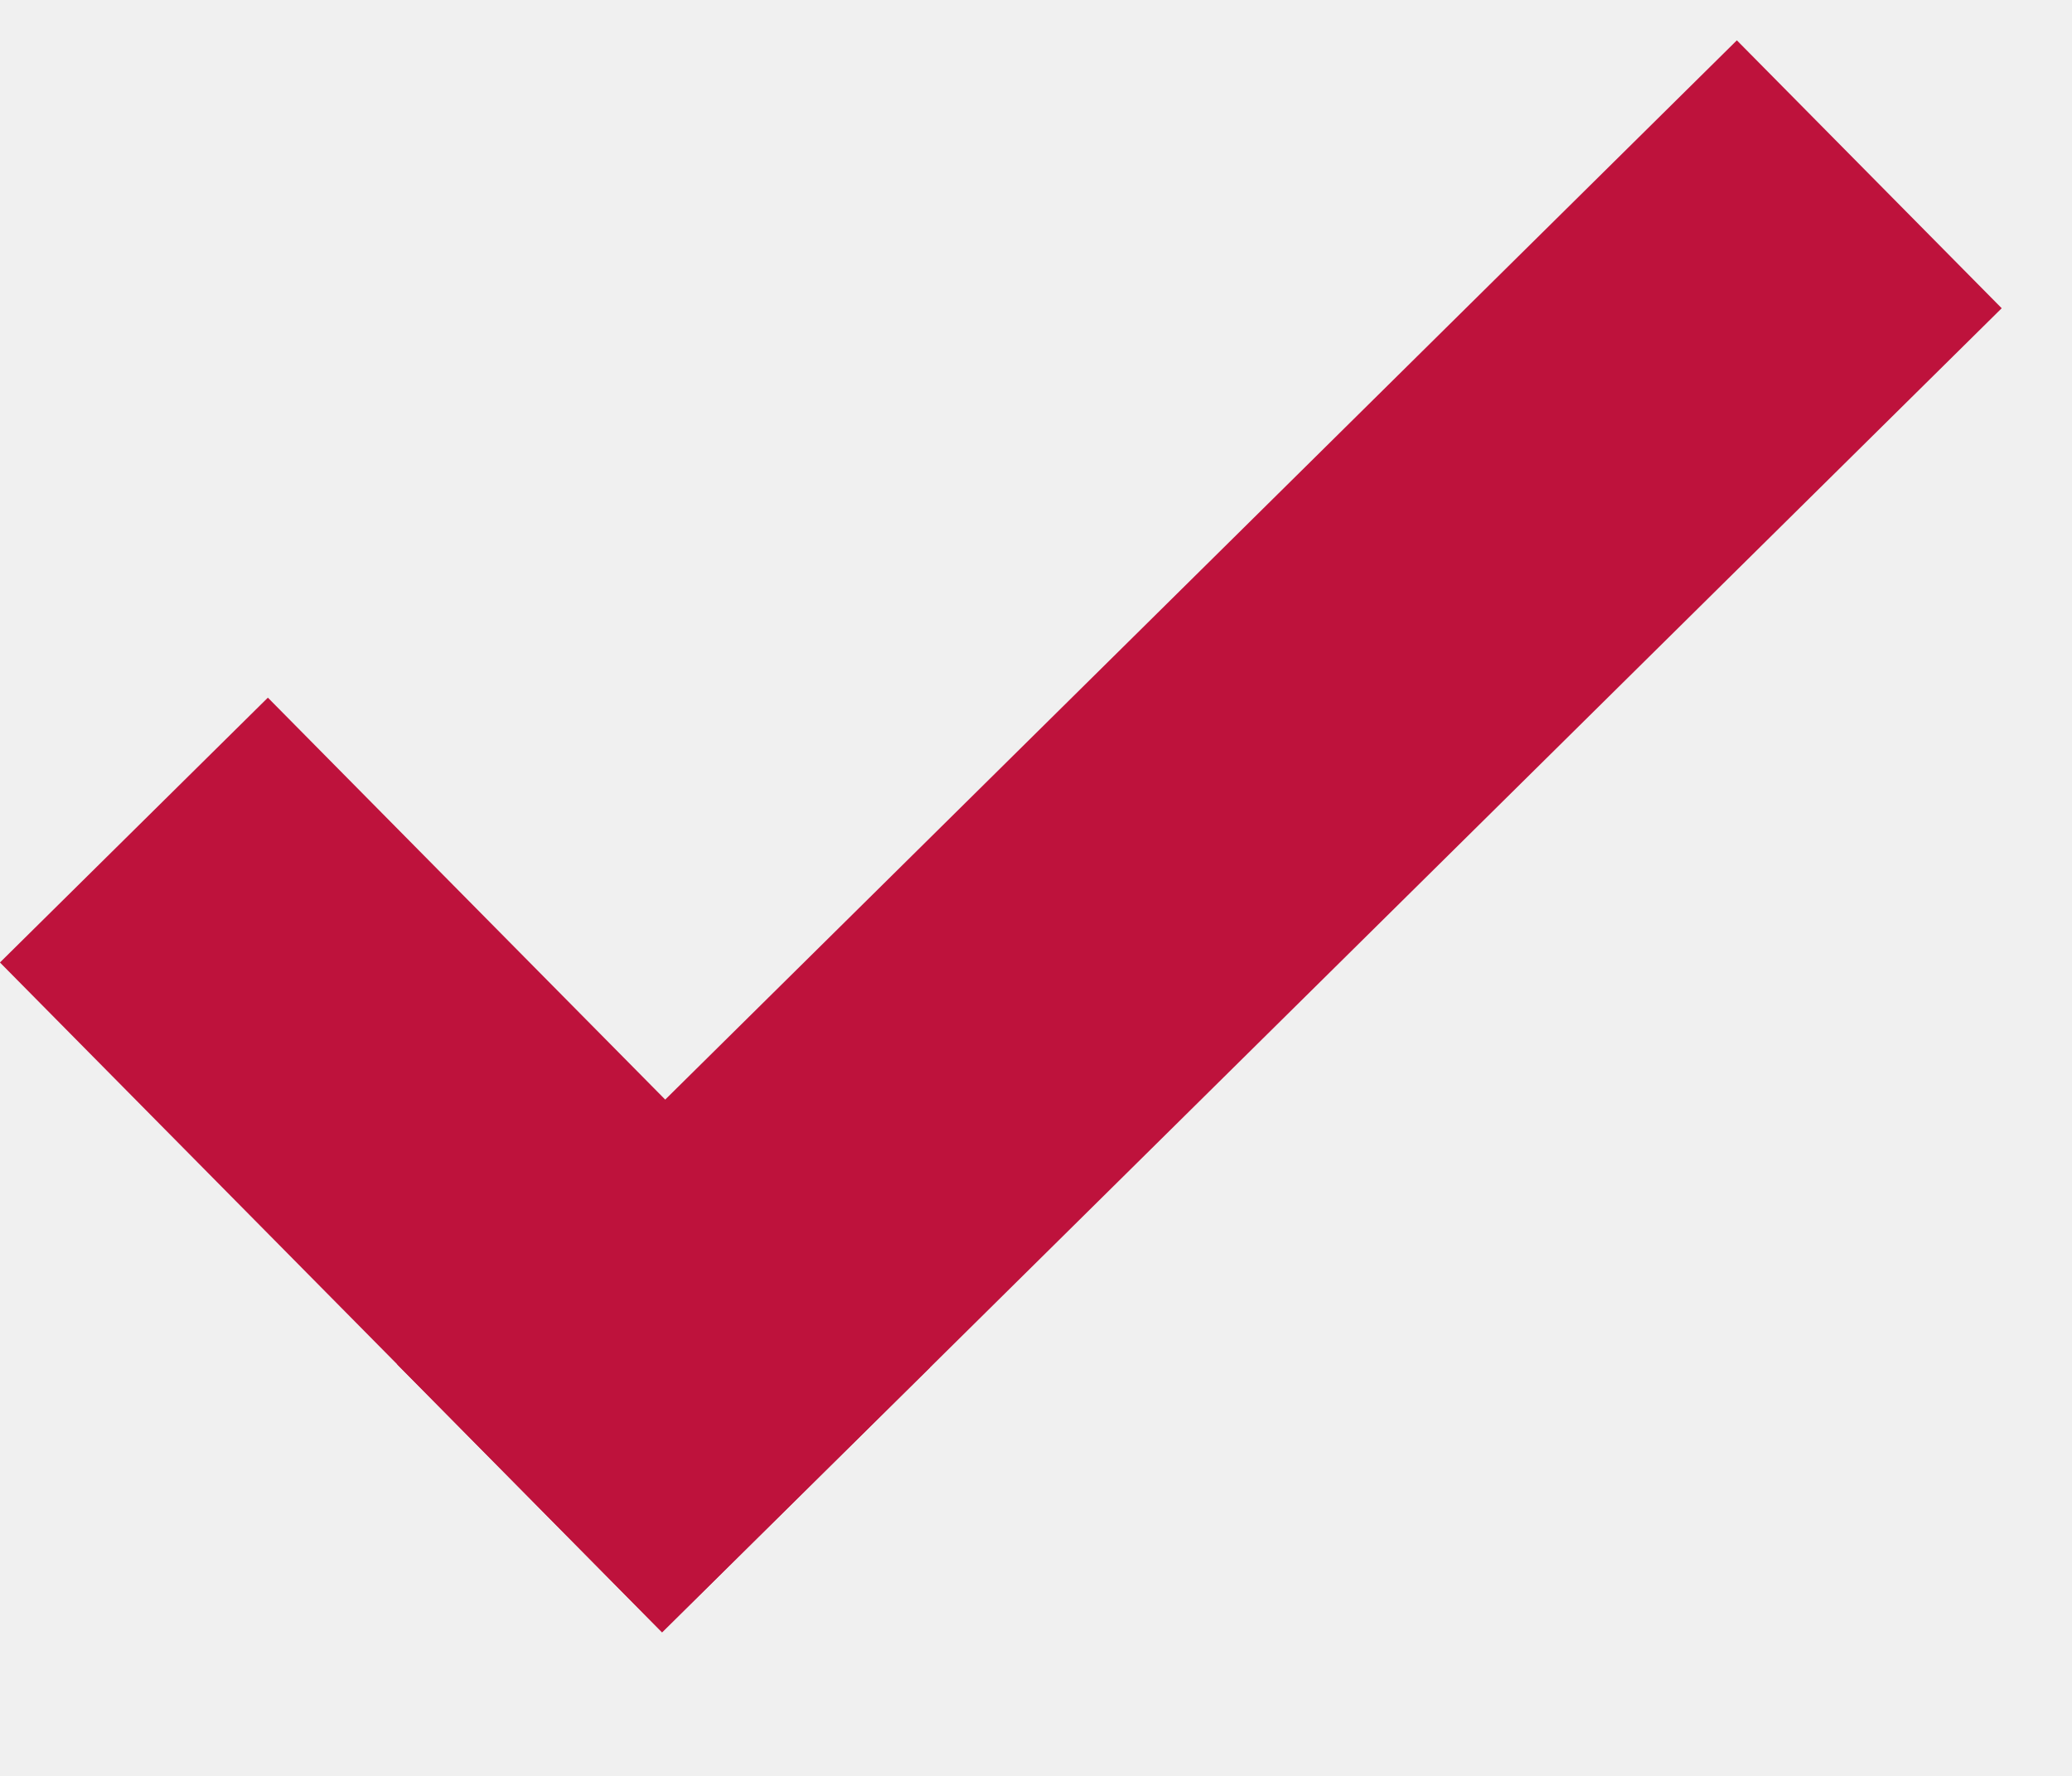
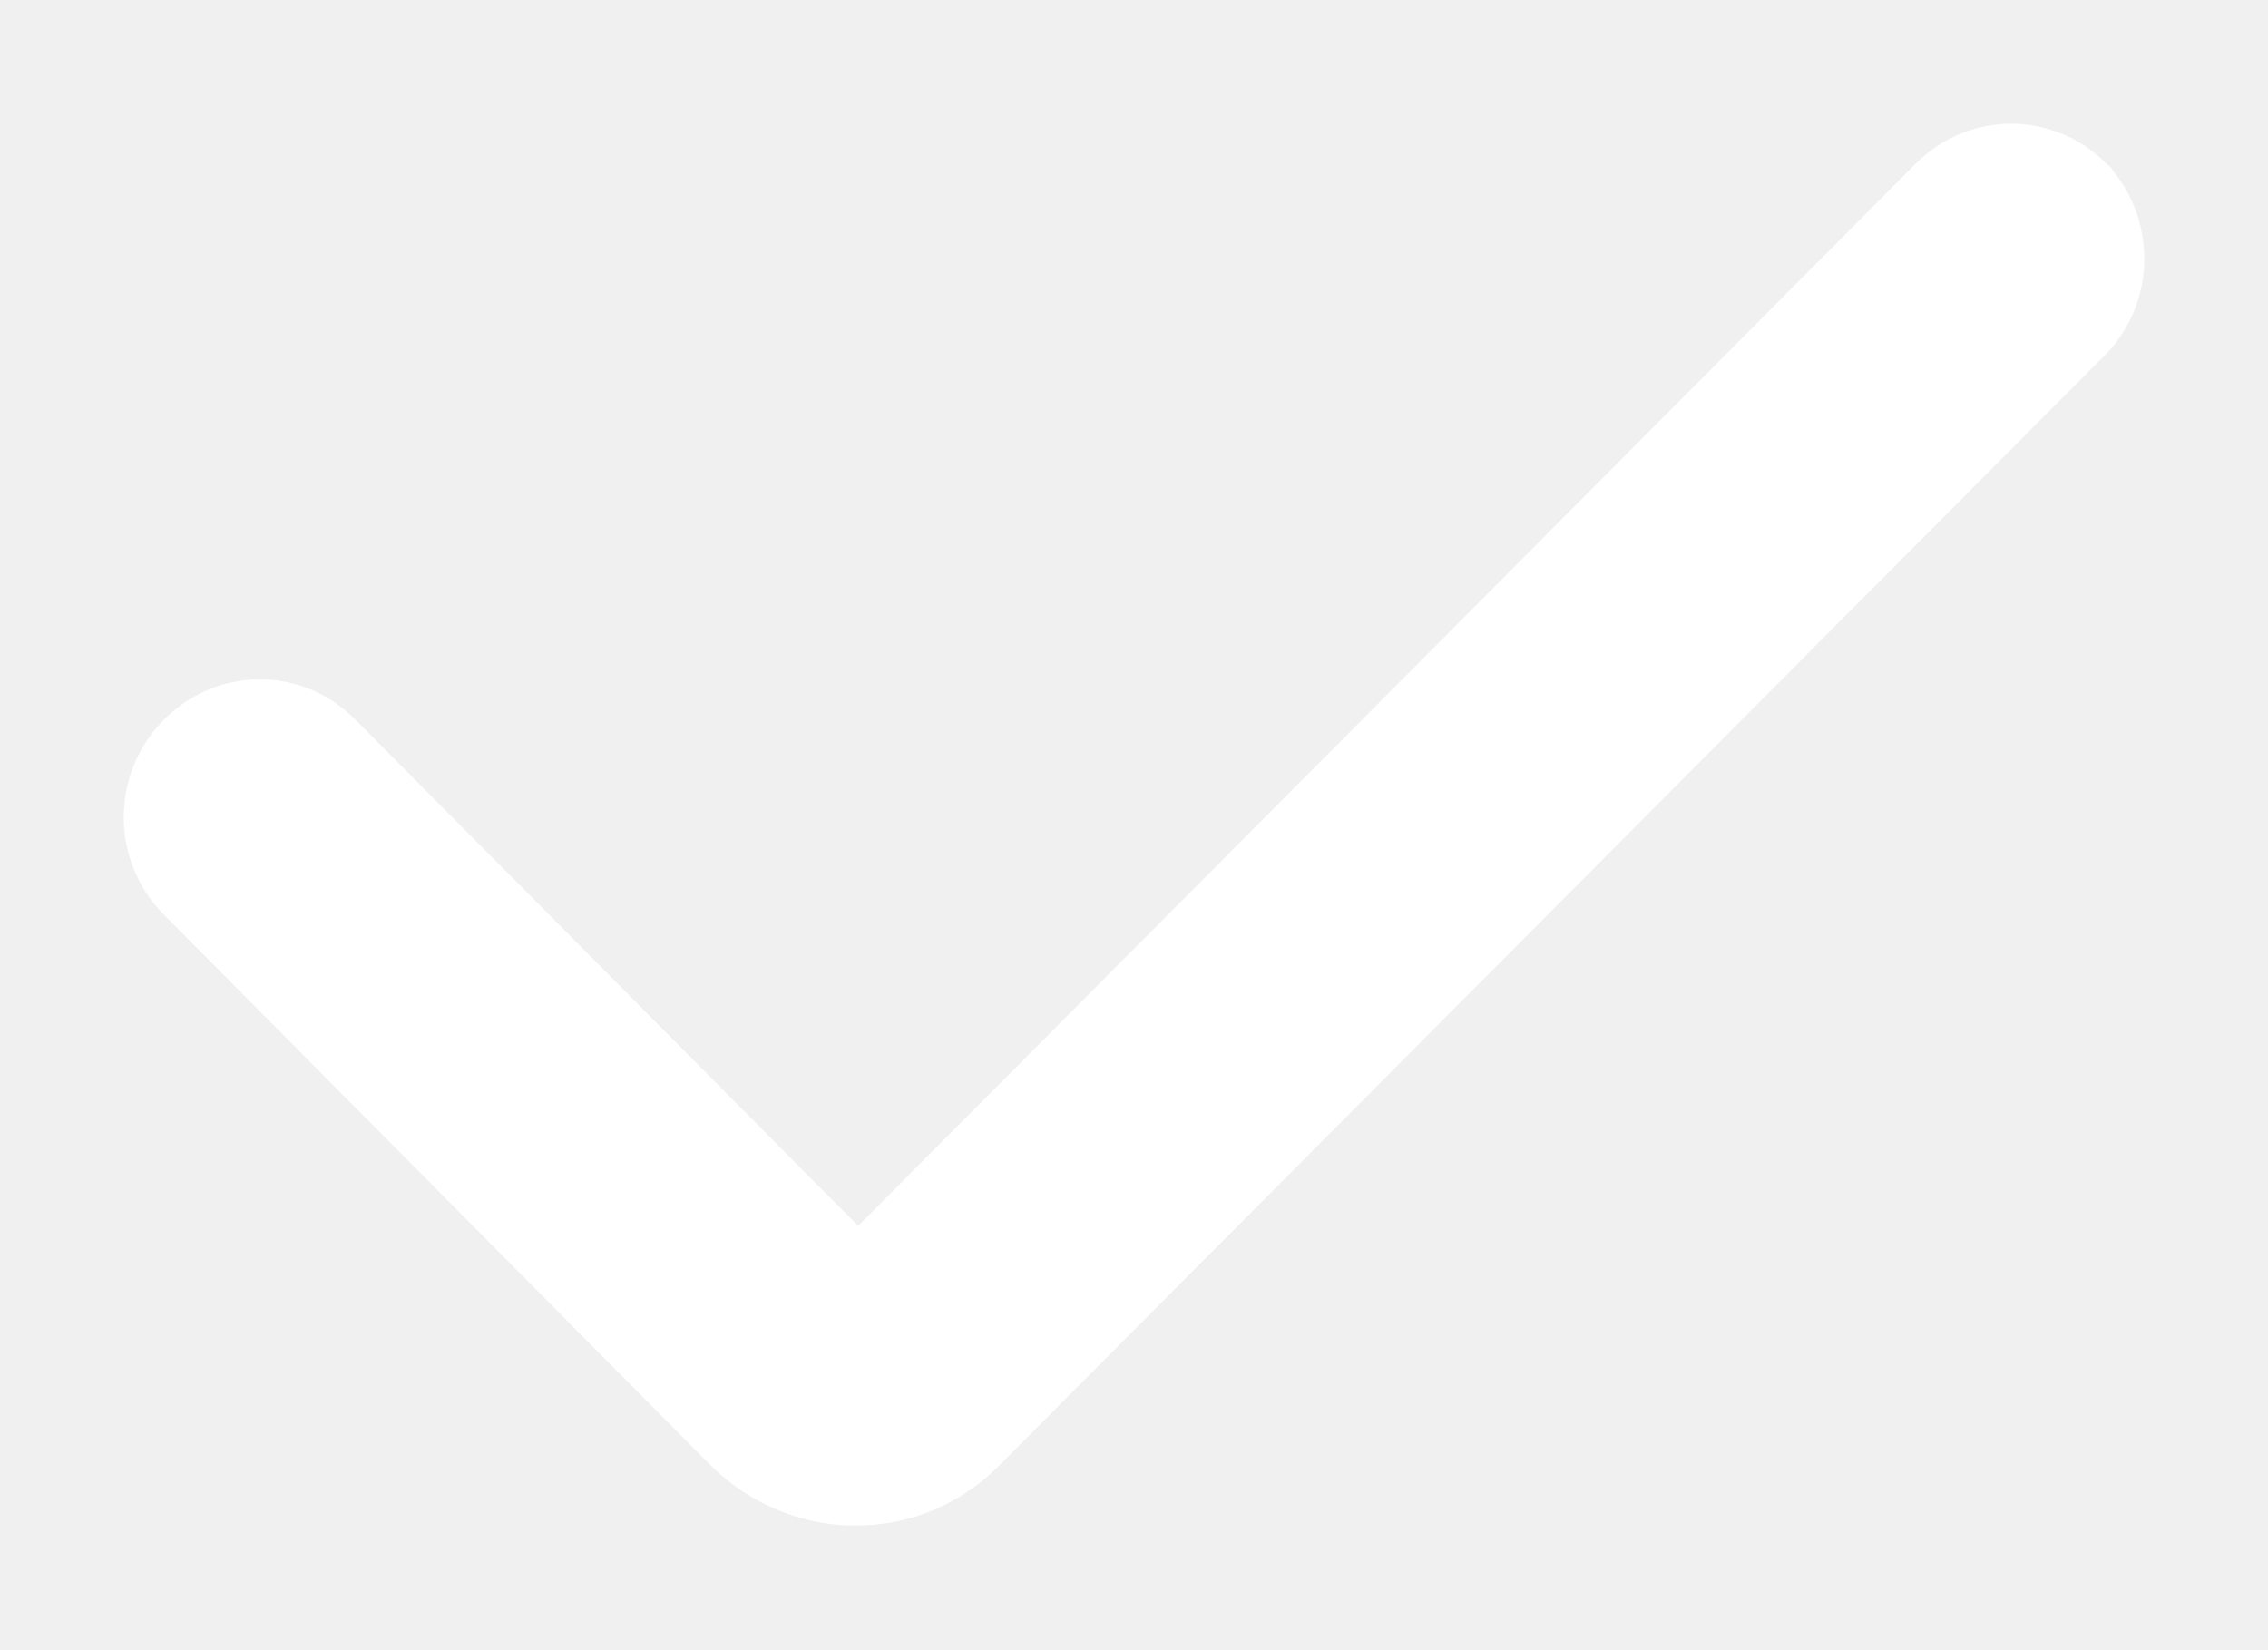
- <svg xmlns="http://www.w3.org/2000/svg" width="14" height="12" viewBox="0 0 11 9" fill="#be123c">
-   <g>
-     <rect x="2.109" y="7.03" width="10" height="2" transform="rotate(-44.6688 2.10889 7.03003)" />
-     <rect x="1.422" y="3.49" width="5" height="2" transform="rotate(45.3312 1.42236 3.48999)" />
-   </g>
+ <svg xmlns="http://www.w3.org/2000/svg" width="11" height="8" viewBox="0 0 11 8" fill="none">
+   <path d="M10.091 0.952L10.087 0.946L10.081 0.941C9.901 0.754 9.61 0.753 9.429 0.939L4.162 6.23L1.585 3.635C1.404 3.448 1.114 3.449 0.933 3.636C0.756 3.819 0.756 4.109 0.933 4.292L0.933 4.292L0.935 4.294L3.58 6.958C3.737 7.12 3.95 7.2 4.147 7.2C4.362 7.2 4.56 7.118 4.714 6.958L10.047 1.602C10.244 1.42 10.242 1.134 10.091 0.952ZM4.233 6.301L4.232 6.3C4.232 6.3 4.232 6.3 4.233 6.301L4.233 6.301Z" fill="white" stroke="white" stroke-width="0.4" />
</svg>
